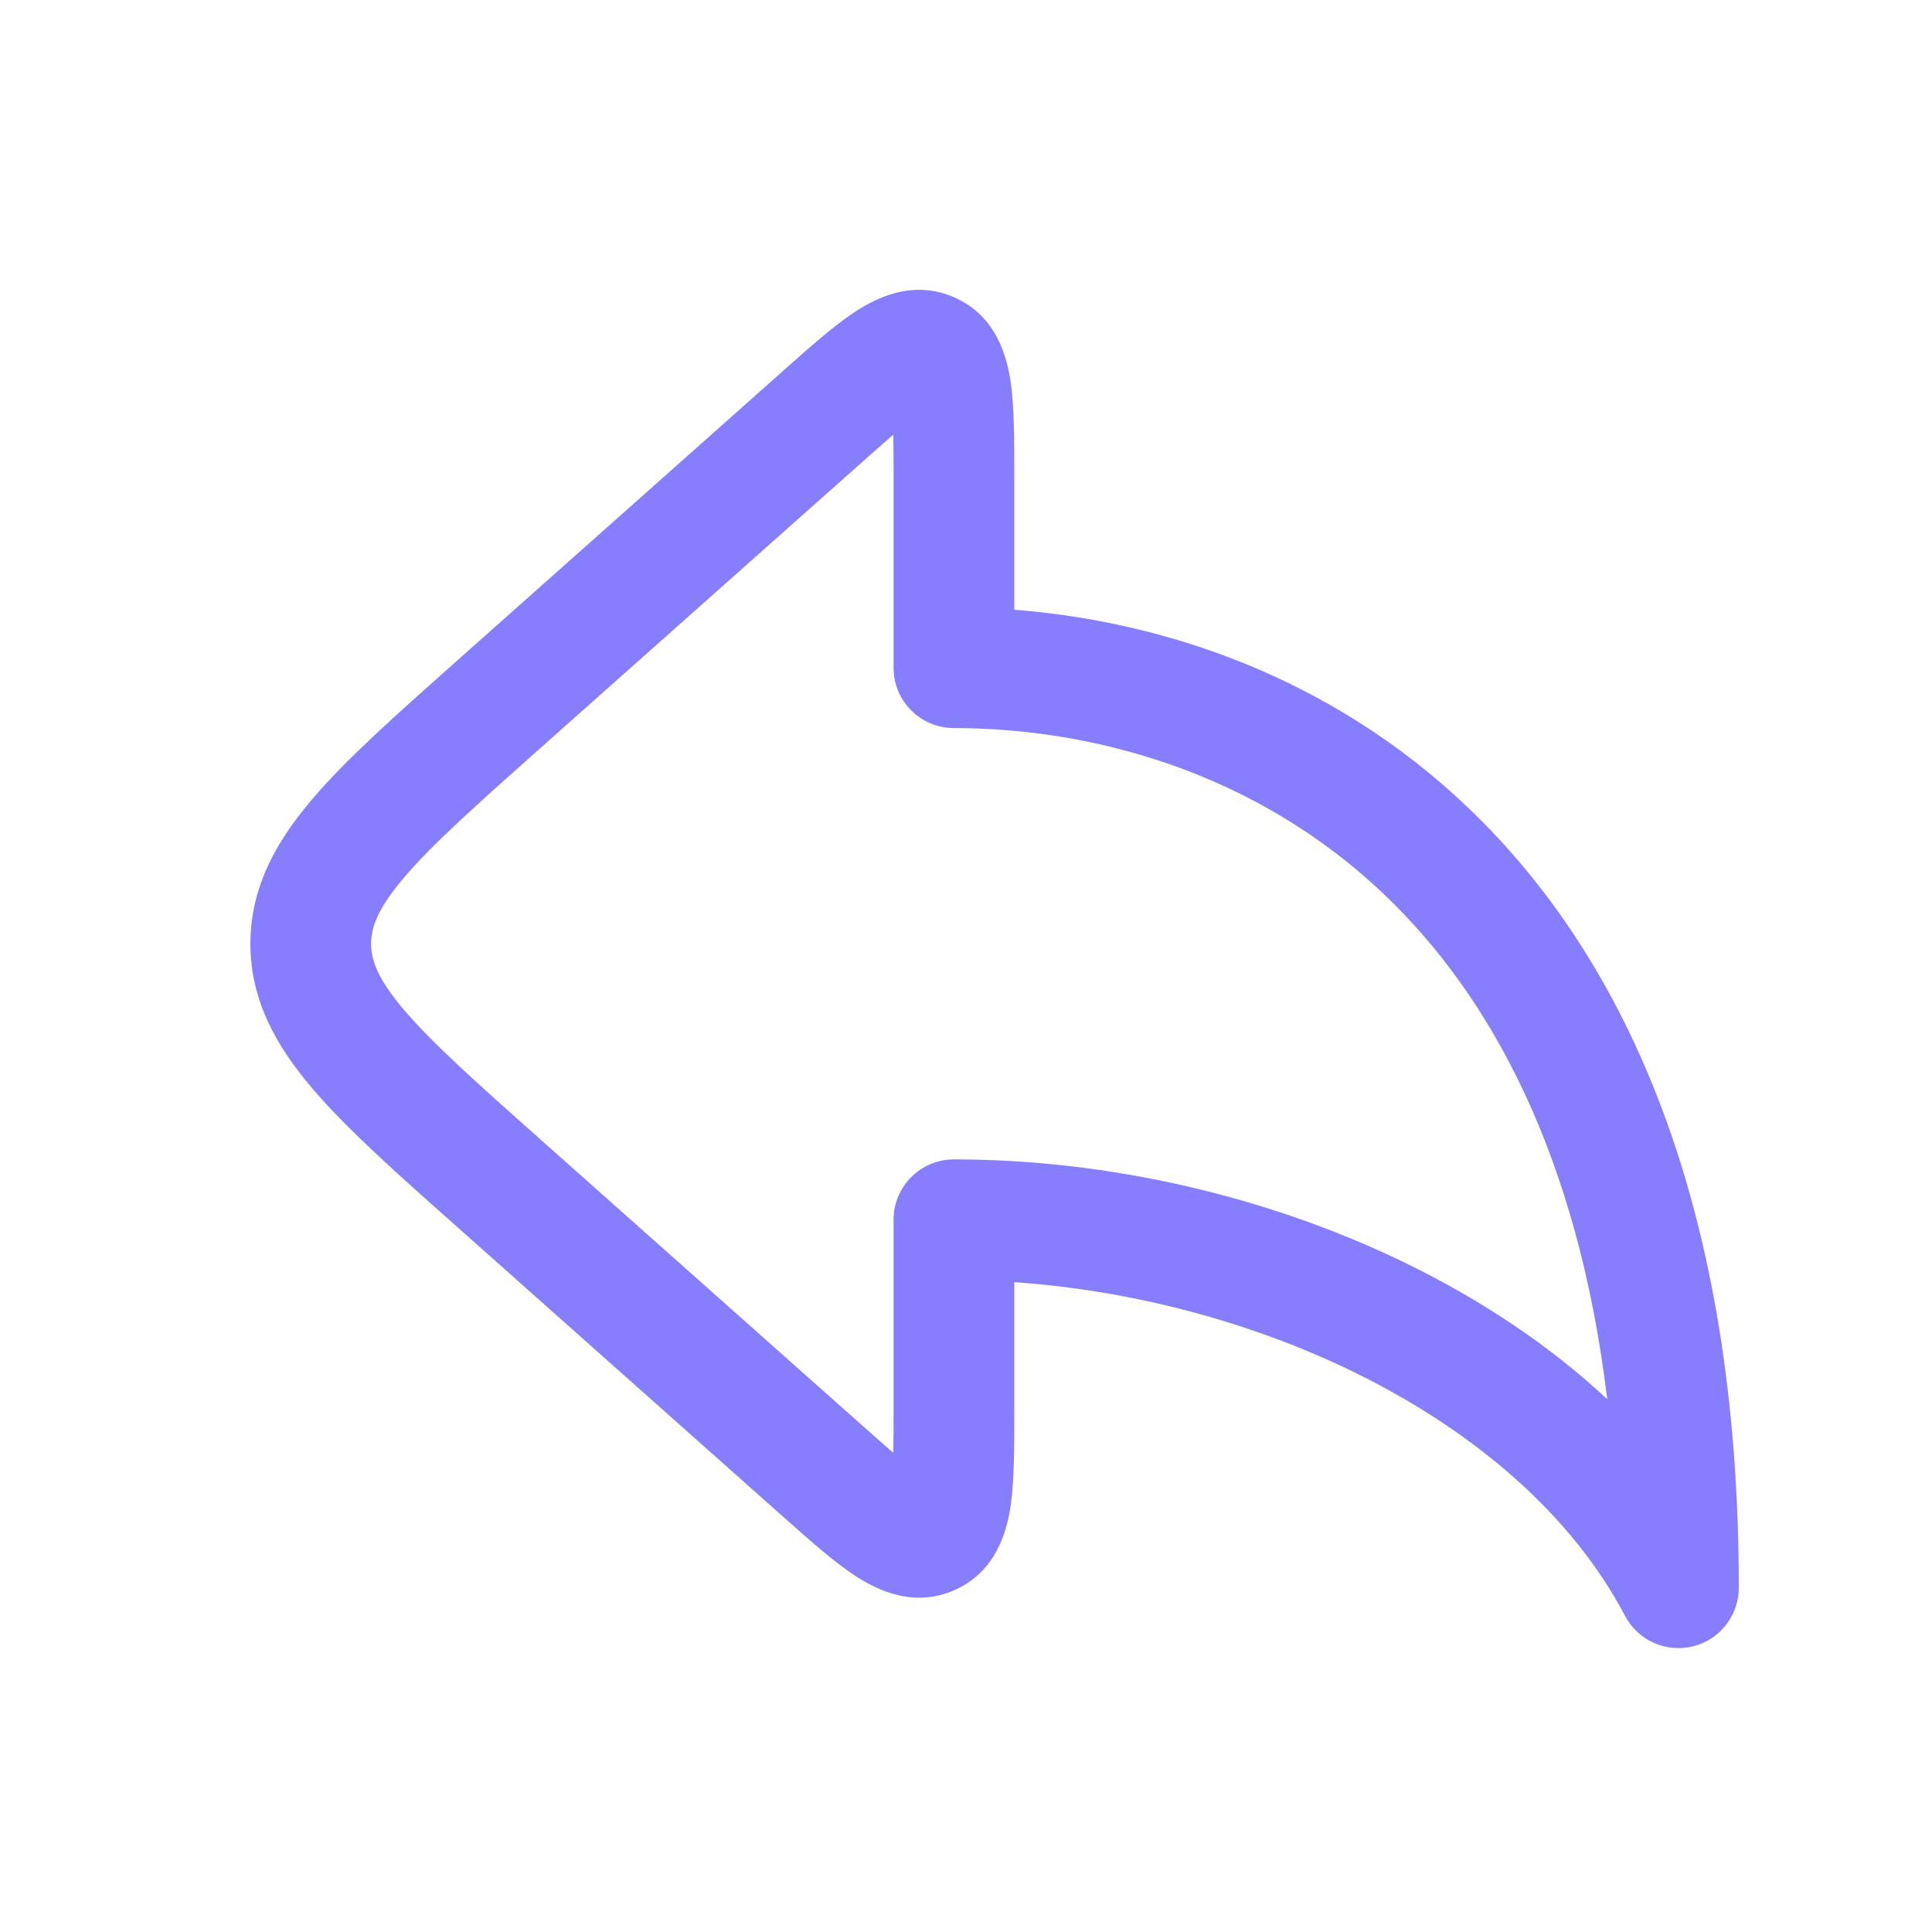
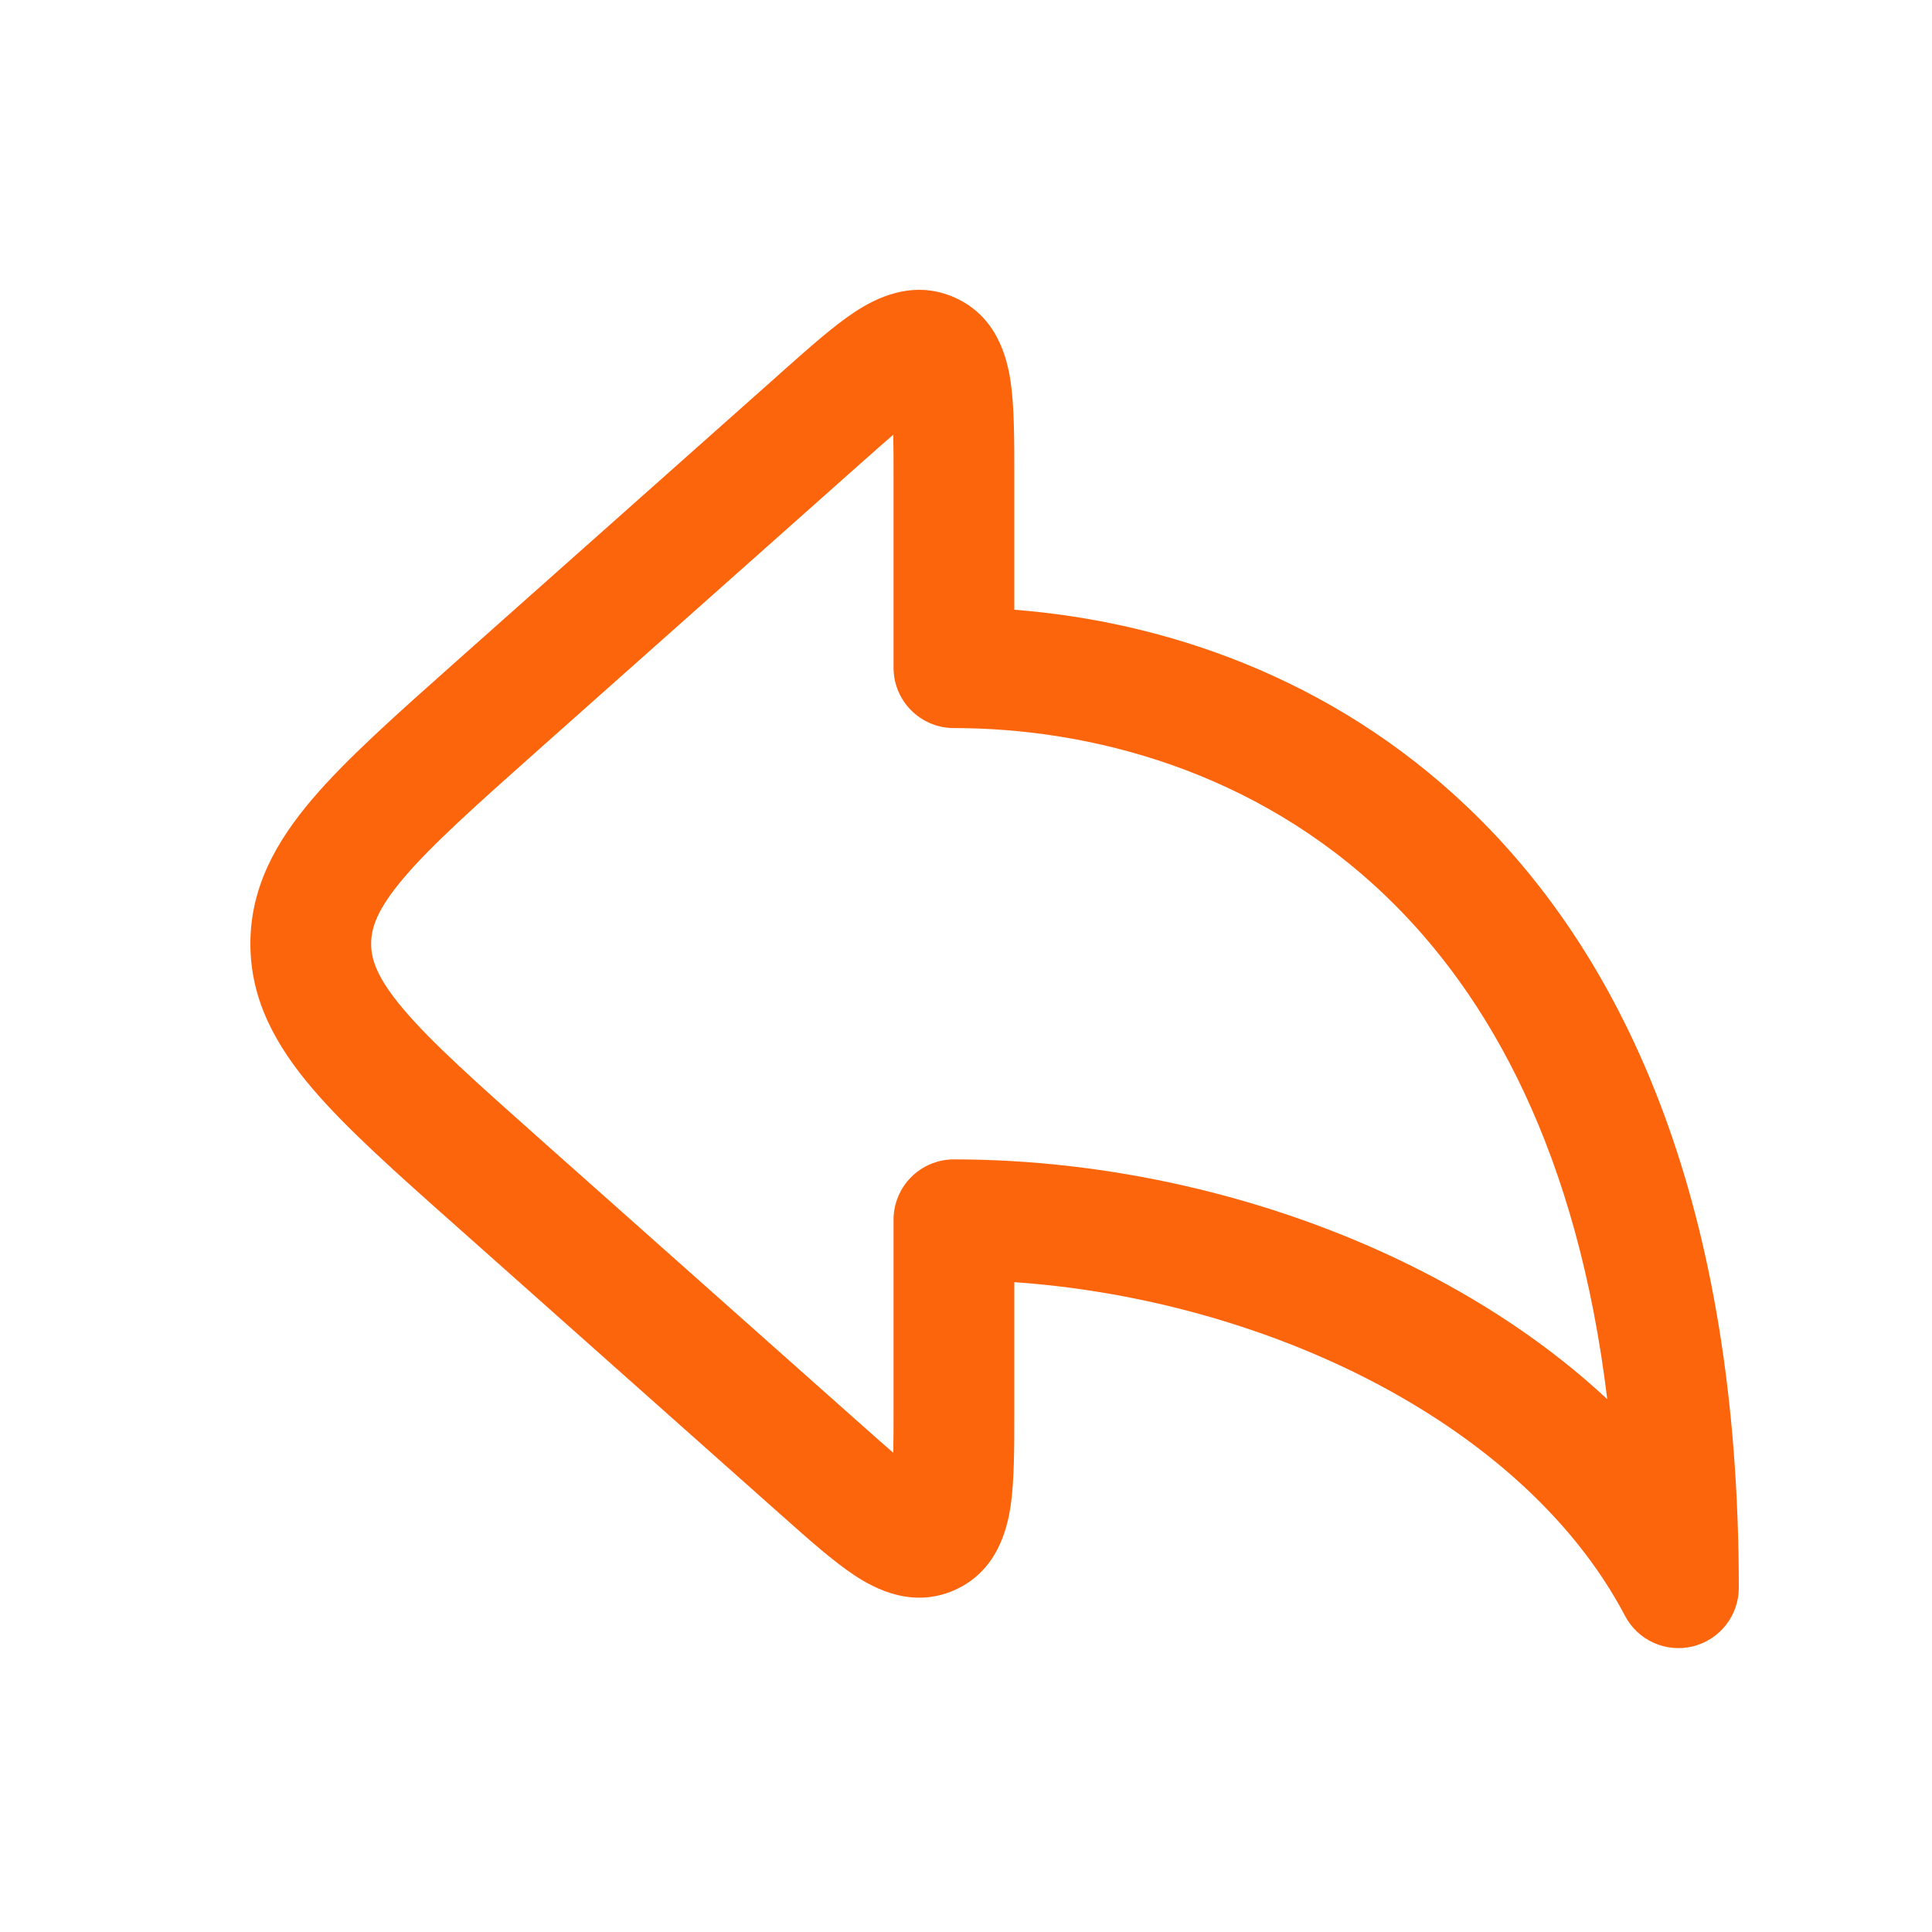
<svg xmlns="http://www.w3.org/2000/svg" width="20" height="20" viewBox="0 0 20 20" fill="none">
-   <path fill-rule="evenodd" clip-rule="evenodd" d="M8.105 3.84C8.094 3.85 8.084 3.859 8.073 3.869L4.728 6.842C4.104 7.397 3.586 7.856 3.231 8.274C2.858 8.713 2.592 9.185 2.592 9.77C2.592 10.354 2.858 10.826 3.231 11.265C3.586 11.683 4.104 12.143 4.728 12.697L8.073 15.671C8.084 15.68 8.094 15.69 8.105 15.699C8.375 15.94 8.628 16.164 8.846 16.308C9.06 16.449 9.449 16.654 9.885 16.459C10.321 16.263 10.426 15.835 10.463 15.582C10.5 15.323 10.5 14.985 10.5 14.624C10.5 14.609 10.5 14.595 10.5 14.581V13.273C11.71 13.357 12.935 13.678 14.008 14.2C15.268 14.815 16.275 15.686 16.822 16.727C16.955 16.981 17.245 17.112 17.525 17.043C17.804 16.974 18 16.724 18 16.436C18 12.502 16.849 9.94 15.203 8.366C13.768 6.993 12.02 6.43 10.5 6.312V4.959C10.5 4.944 10.5 4.93 10.5 4.916C10.5 4.554 10.5 4.216 10.463 3.958C10.426 3.704 10.321 3.276 9.885 3.081C9.449 2.885 9.06 3.09 8.846 3.231C8.628 3.375 8.375 3.6 8.105 3.84ZM9.247 4.5C9.153 4.581 9.041 4.681 8.903 4.803L5.593 7.745C4.925 8.339 4.475 8.741 4.183 9.084C3.903 9.413 3.842 9.606 3.842 9.77C3.842 9.933 3.903 10.126 4.183 10.455C4.475 10.798 4.925 11.2 5.593 11.794L8.903 14.736C9.041 14.858 9.153 14.958 9.247 15.039C9.25 14.915 9.25 14.764 9.25 14.581V12.627C9.25 12.281 9.53 12.002 9.875 12.002C11.469 12.002 13.125 12.38 14.555 13.077C15.321 13.45 16.034 13.921 16.638 14.484C16.331 11.944 15.423 10.306 14.339 9.269C12.989 7.977 11.283 7.537 9.875 7.537C9.53 7.537 9.25 7.258 9.25 6.912V4.959C9.25 4.775 9.25 4.624 9.247 4.5Z" fill="#877EFF" />
+   <path fill-rule="evenodd" clip-rule="evenodd" d="M8.105 3.84C8.094 3.85 8.084 3.859 8.073 3.869L4.728 6.842C4.104 7.397 3.586 7.856 3.231 8.274C2.858 8.713 2.592 9.185 2.592 9.77C2.592 10.354 2.858 10.826 3.231 11.265C3.586 11.683 4.104 12.143 4.728 12.697L8.073 15.671C8.084 15.68 8.094 15.69 8.105 15.699C8.375 15.94 8.628 16.164 8.846 16.308C9.06 16.449 9.449 16.654 9.885 16.459C10.321 16.263 10.426 15.835 10.463 15.582C10.5 15.323 10.5 14.985 10.5 14.624C10.5 14.609 10.5 14.595 10.5 14.581V13.273C11.71 13.357 12.935 13.678 14.008 14.2C15.268 14.815 16.275 15.686 16.822 16.727C16.955 16.981 17.245 17.112 17.525 17.043C17.804 16.974 18 16.724 18 16.436C18 12.502 16.849 9.94 15.203 8.366C13.768 6.993 12.02 6.43 10.5 6.312V4.959C10.5 4.944 10.5 4.93 10.5 4.916C10.5 4.554 10.5 4.216 10.463 3.958C10.426 3.704 10.321 3.276 9.885 3.081C9.449 2.885 9.06 3.09 8.846 3.231C8.628 3.375 8.375 3.6 8.105 3.84ZM9.247 4.5C9.153 4.581 9.041 4.681 8.903 4.803L5.593 7.745C4.925 8.339 4.475 8.741 4.183 9.084C3.903 9.413 3.842 9.606 3.842 9.77C3.842 9.933 3.903 10.126 4.183 10.455C4.475 10.798 4.925 11.2 5.593 11.794L8.903 14.736C9.041 14.858 9.153 14.958 9.247 15.039C9.25 14.915 9.25 14.764 9.25 14.581V12.627C9.25 12.281 9.53 12.002 9.875 12.002C11.469 12.002 13.125 12.38 14.555 13.077C15.321 13.45 16.034 13.921 16.638 14.484C16.331 11.944 15.423 10.306 14.339 9.269C12.989 7.977 11.283 7.537 9.875 7.537C9.53 7.537 9.25 7.258 9.25 6.912V4.959C9.25 4.775 9.25 4.624 9.247 4.5Z" fill="#FD650D" />
</svg>
